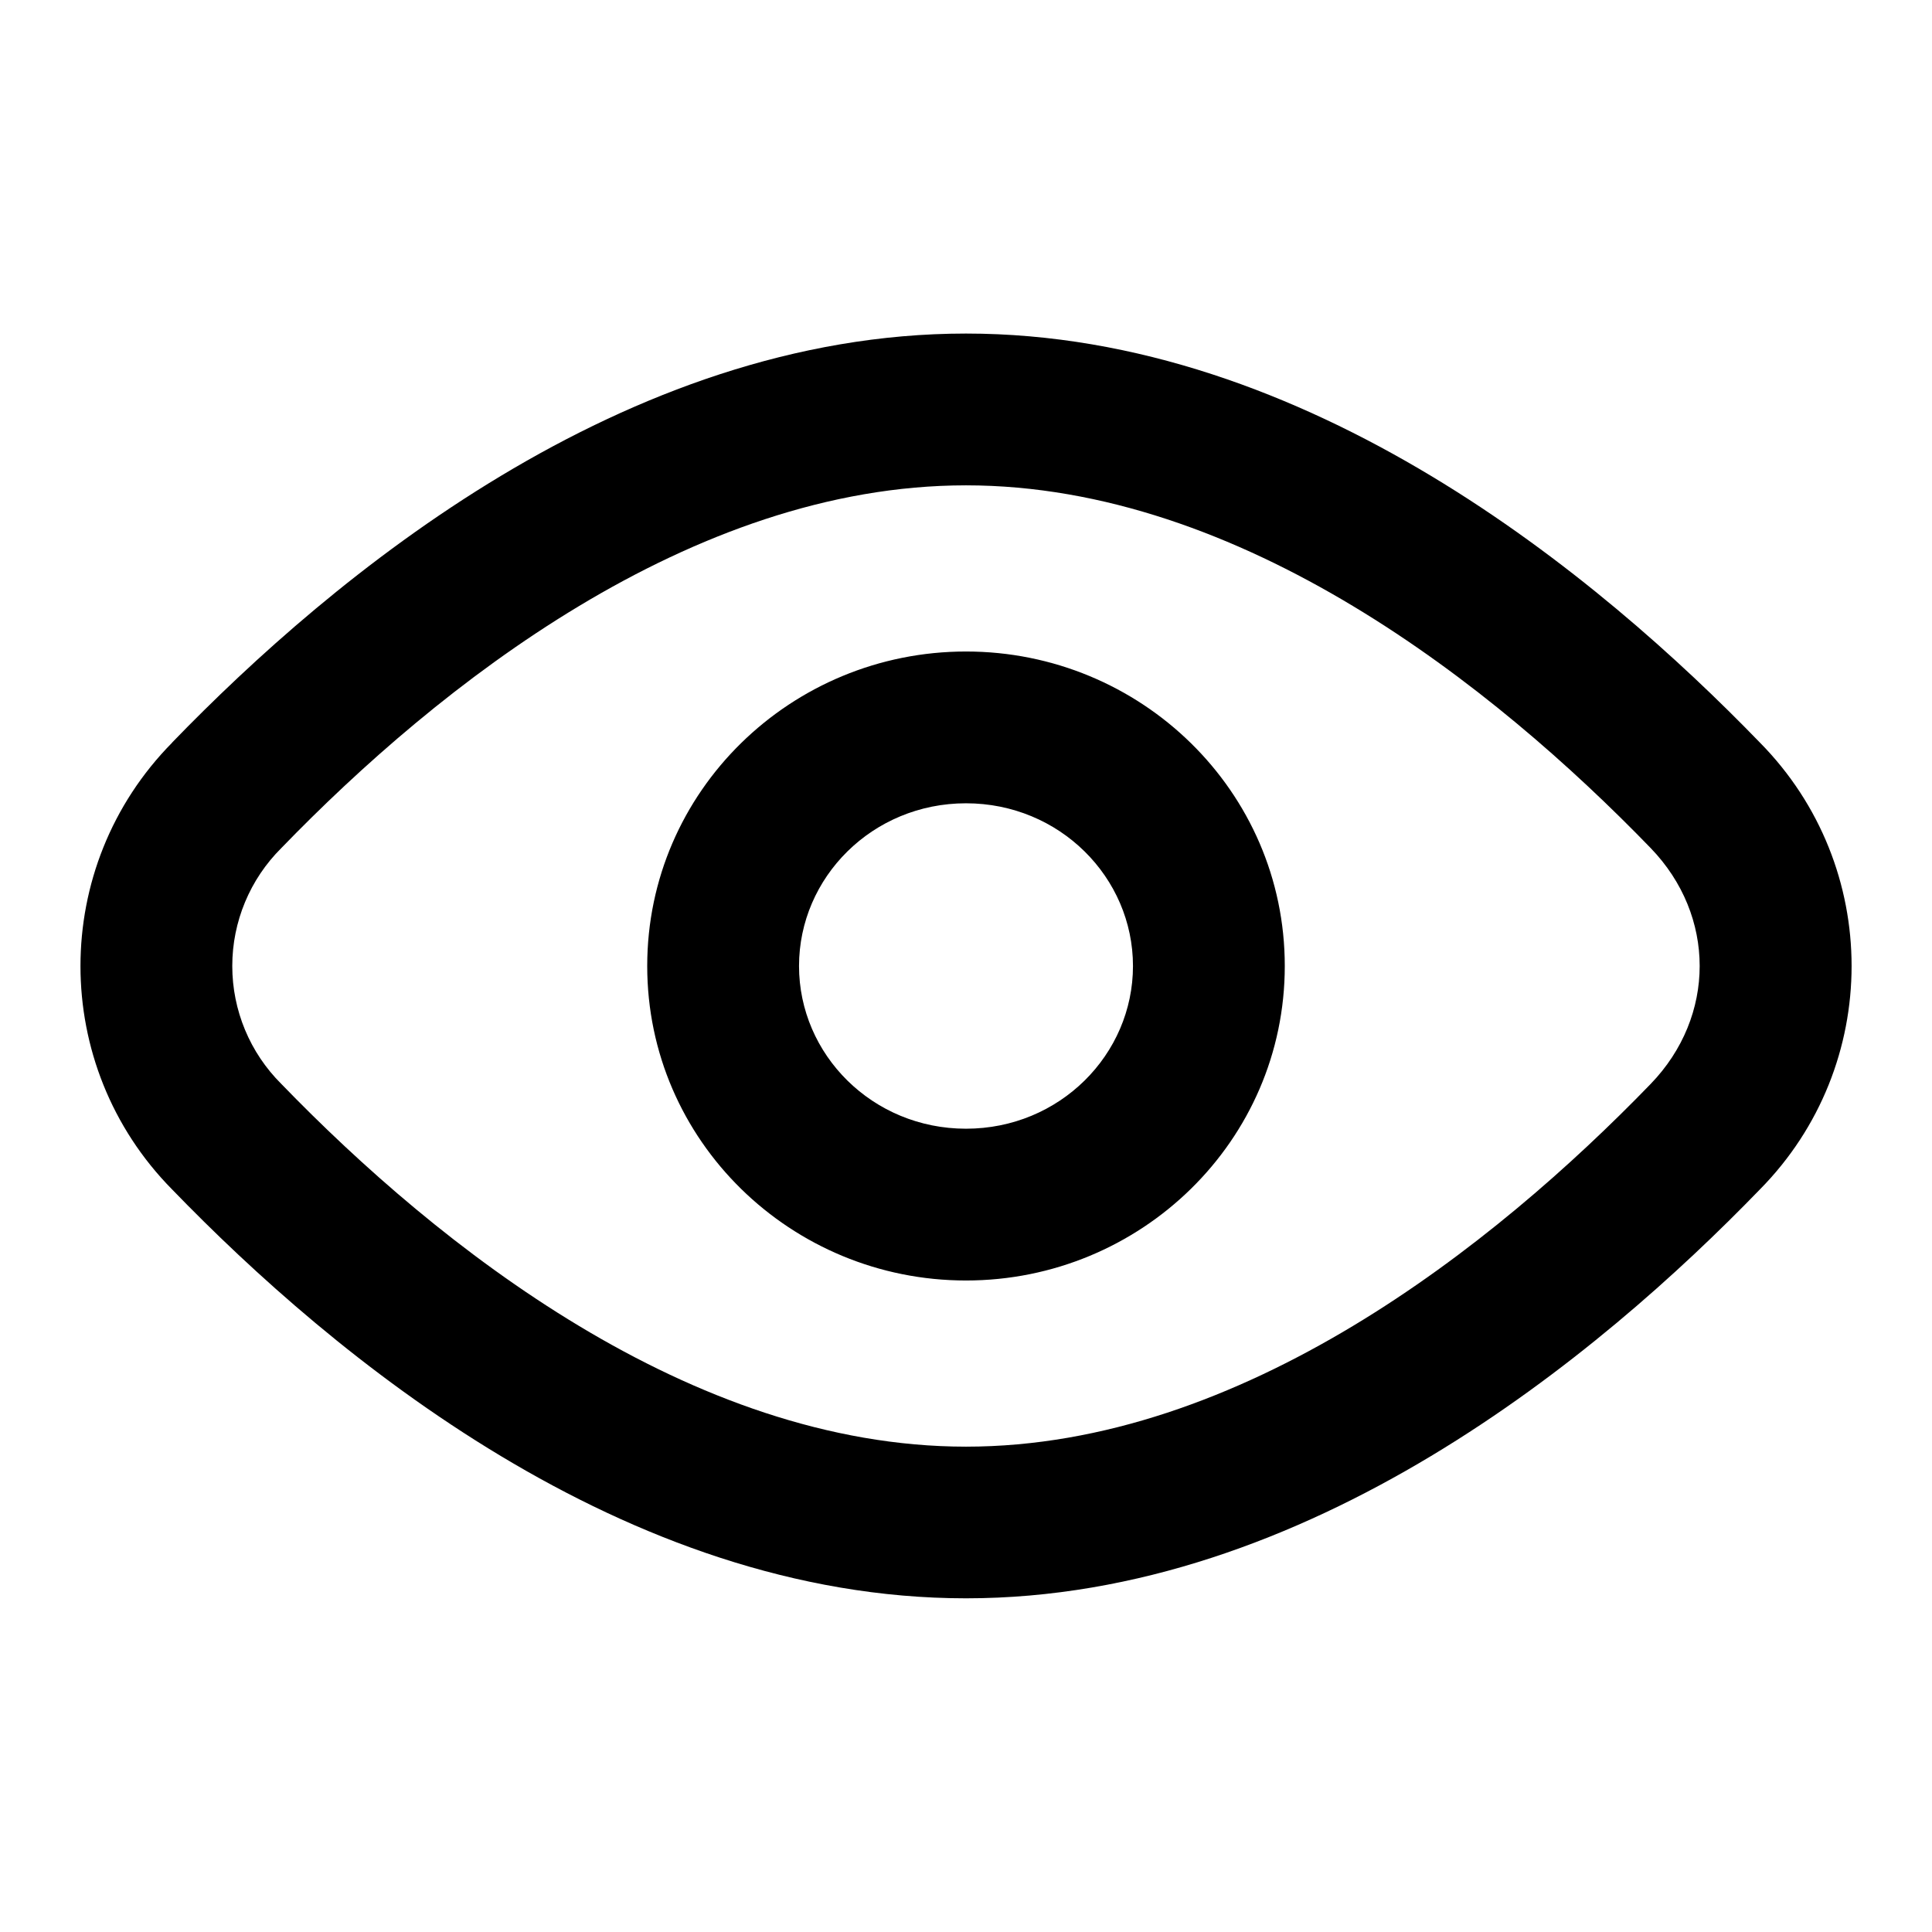
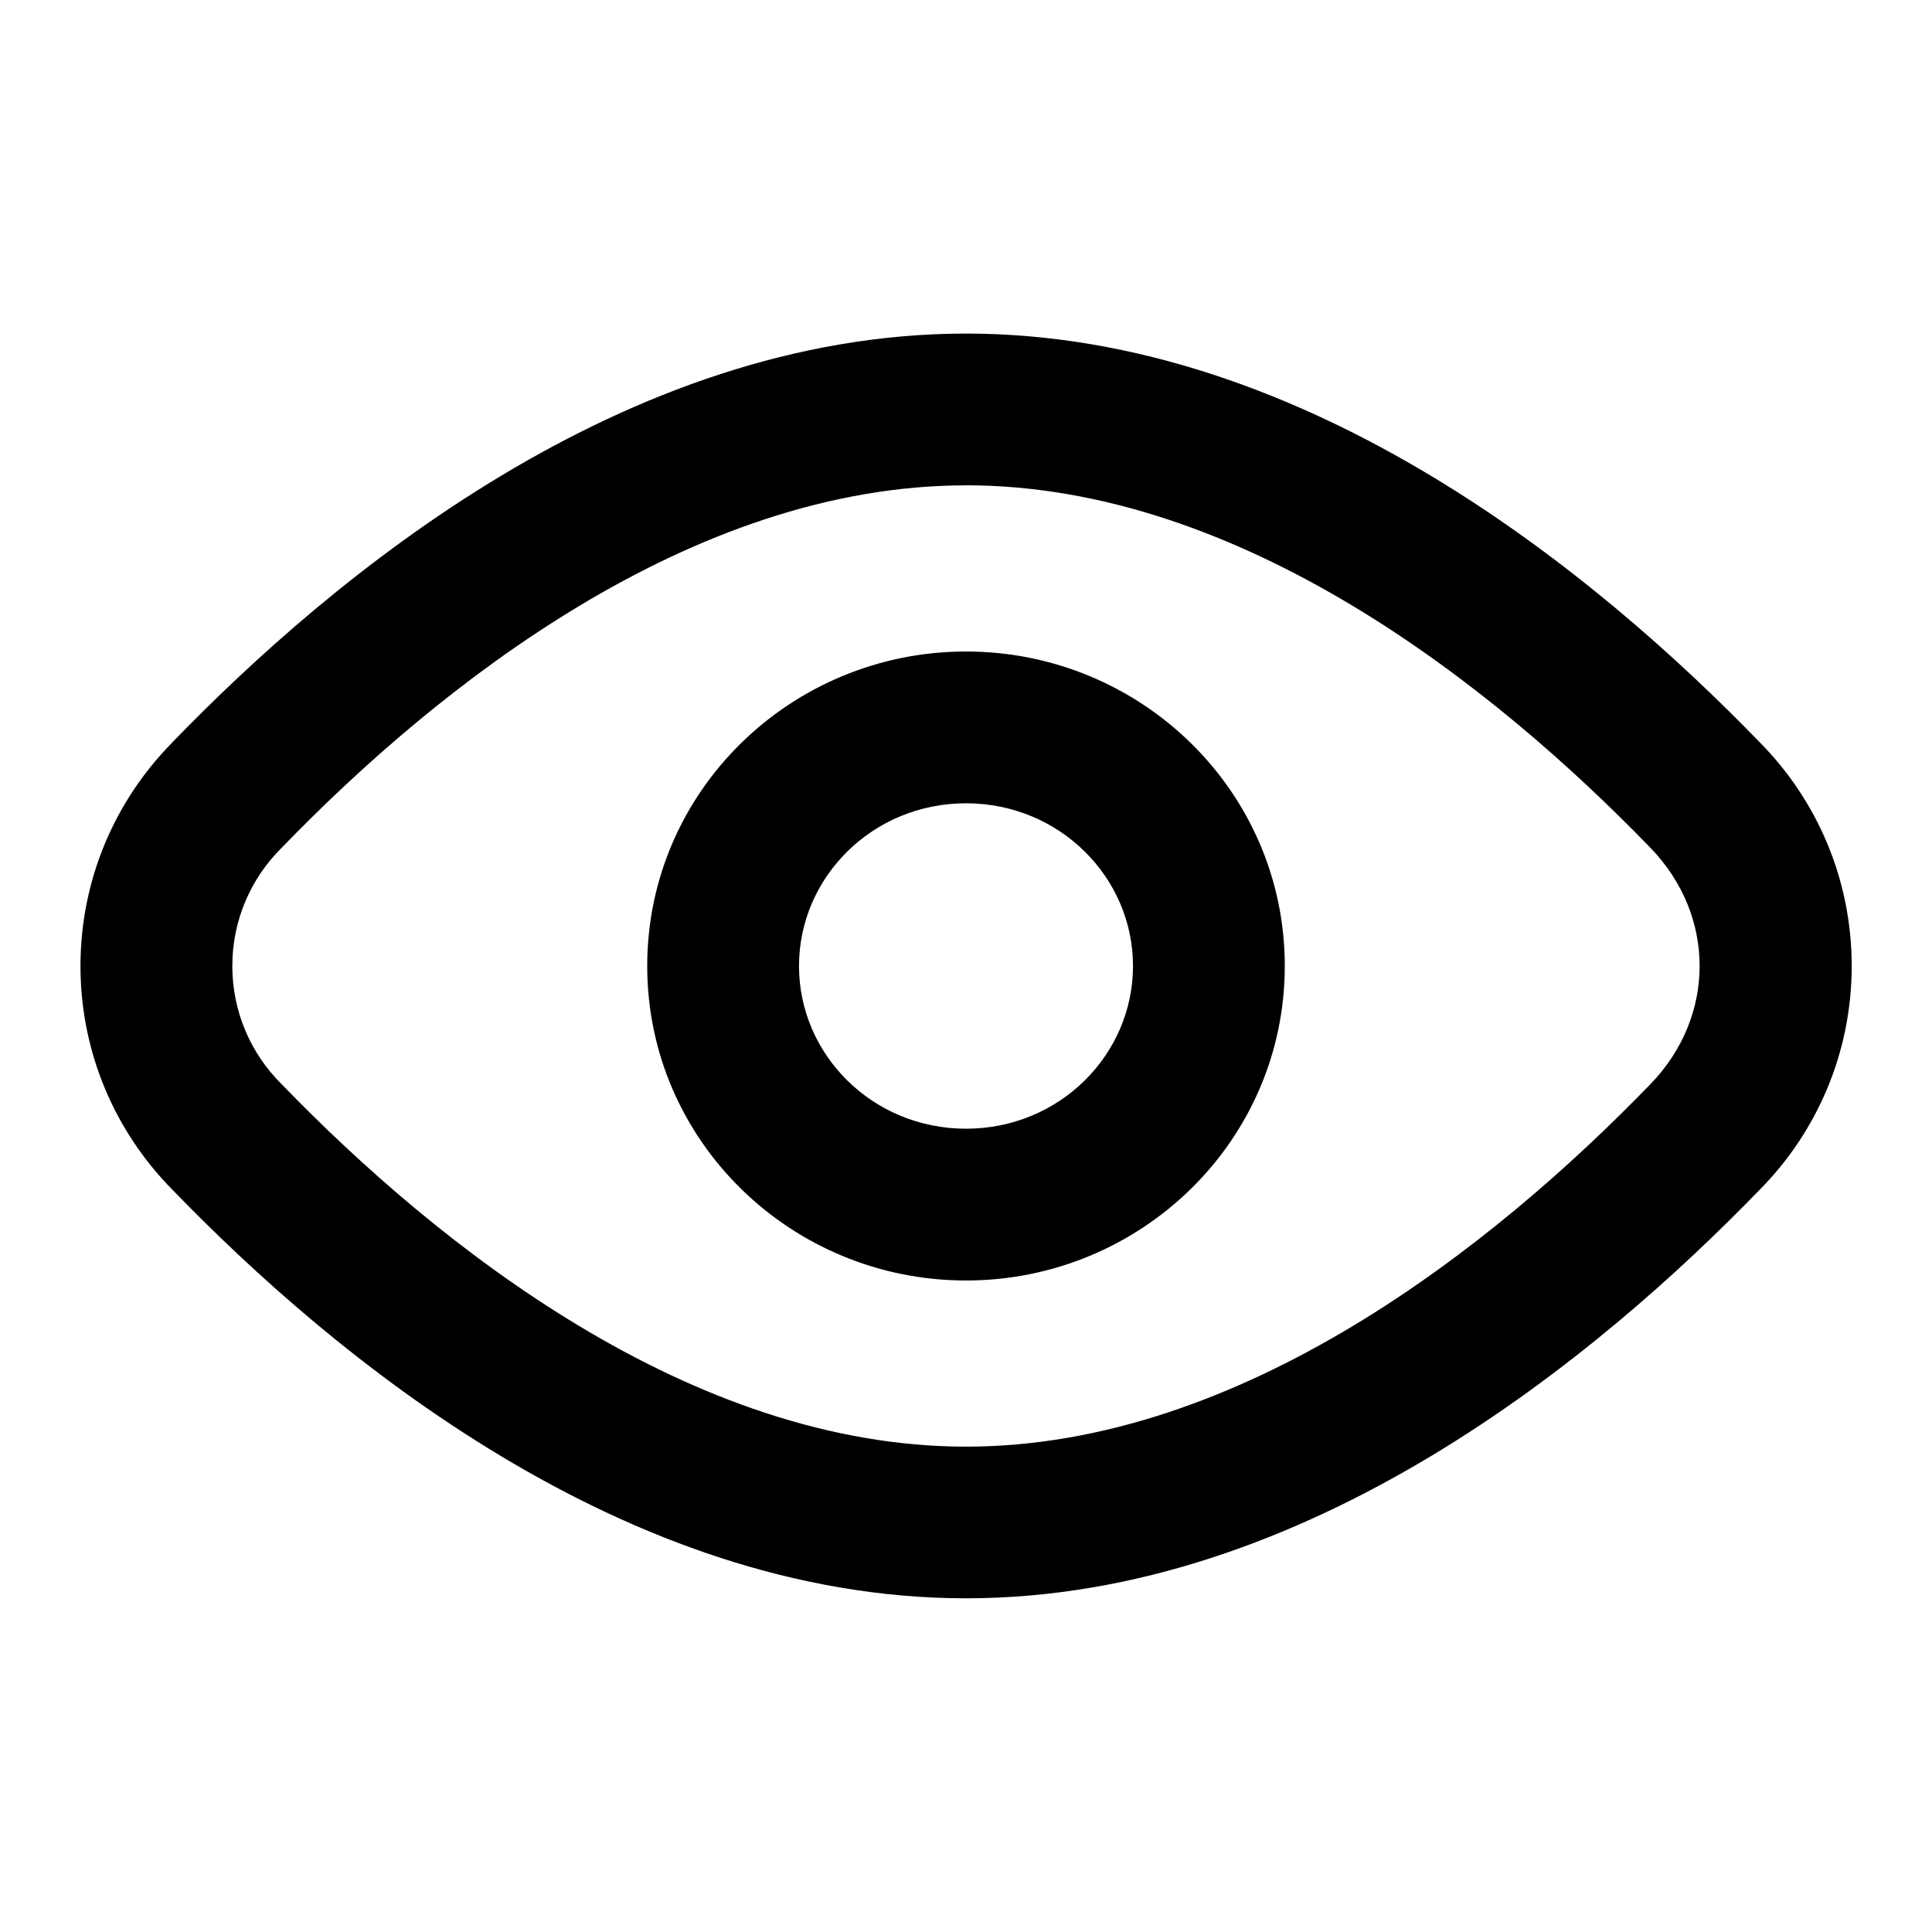
- <svg xmlns="http://www.w3.org/2000/svg" viewBox="0 0 1024 1024">
-   <path fill="undefined" d="M512 257.24c-145.99 0-279.92 106.5-362.86 192.22a88.14 88.14 0 0 0 0 125.08c82.94 85.72 216.87 192.22 362.86 192.22s279.92-106.5 362.86-192.22c34.67-35.84 34.67-89.23 0-125.08-82.94-85.72-216.87-192.22-362.86-192.22z m-420.72 136.27c84.85-87.7 239.32-216.72 420.72-216.72s335.8 129.02 420.72 216.72a168.59 168.59 0 0 1 0 236.98c-84.85 87.63-239.32 216.65-420.72 216.65s-335.8-128.88-420.72-216.65a168.59 168.59 0 0 1 0-236.91z m420.72 32.25c-49.59 0-88.5 39.28-88.5 86.24s38.91 86.24 88.5 86.24 88.5-39.28 88.5-86.24-38.91-86.24-88.5-86.24z m-168.96 86.24c0-92.75 76.36-166.69 168.96-166.69s168.96 73.95 168.96 166.69-76.36 166.69-168.96 166.69-168.96-73.95-168.96-166.69z" />
+ <svg xmlns="http://www.w3.org/2000/svg" version="1.1" width="32" height="32" viewBox="0 0 32 32">
+   <path d="M16 8.039c-4.562 0-8.748 3.328-11.339 6.007-0.502 0.499-0.813 1.19-0.813 1.954s0.311 1.455 0.813 1.954l0 0c2.592 2.679 6.777 6.007 11.339 6.007s8.748-3.328 11.339-6.007c1.083-1.12 1.083-2.788 0-3.909-2.592-2.679-6.777-6.007-11.339-6.007zM2.853 12.297c2.652-2.741 7.479-6.772 13.148-6.772s10.494 4.032 13.148 6.772c0.94 0.951 1.521 2.259 1.521 3.703s-0.581 2.752-1.521 3.703l0-0c-2.652 2.738-7.479 6.77-13.148 6.77s-10.494-4.027-13.148-6.77c-0.939-0.951-1.52-2.259-1.52-3.702s0.58-2.751 1.52-3.702l-0.001 0.001zM16 13.305c-1.55 0-2.766 1.227-2.766 2.695s1.216 2.695 2.766 2.695 2.766-1.227 2.766-2.695-1.216-2.695-2.766-2.695zM10.72 16c0-2.898 2.386-5.209 5.28-5.209s5.28 2.311 5.28 5.209-2.386 5.209-5.28 5.209-5.28-2.311-5.28-5.209z" />
</svg>
